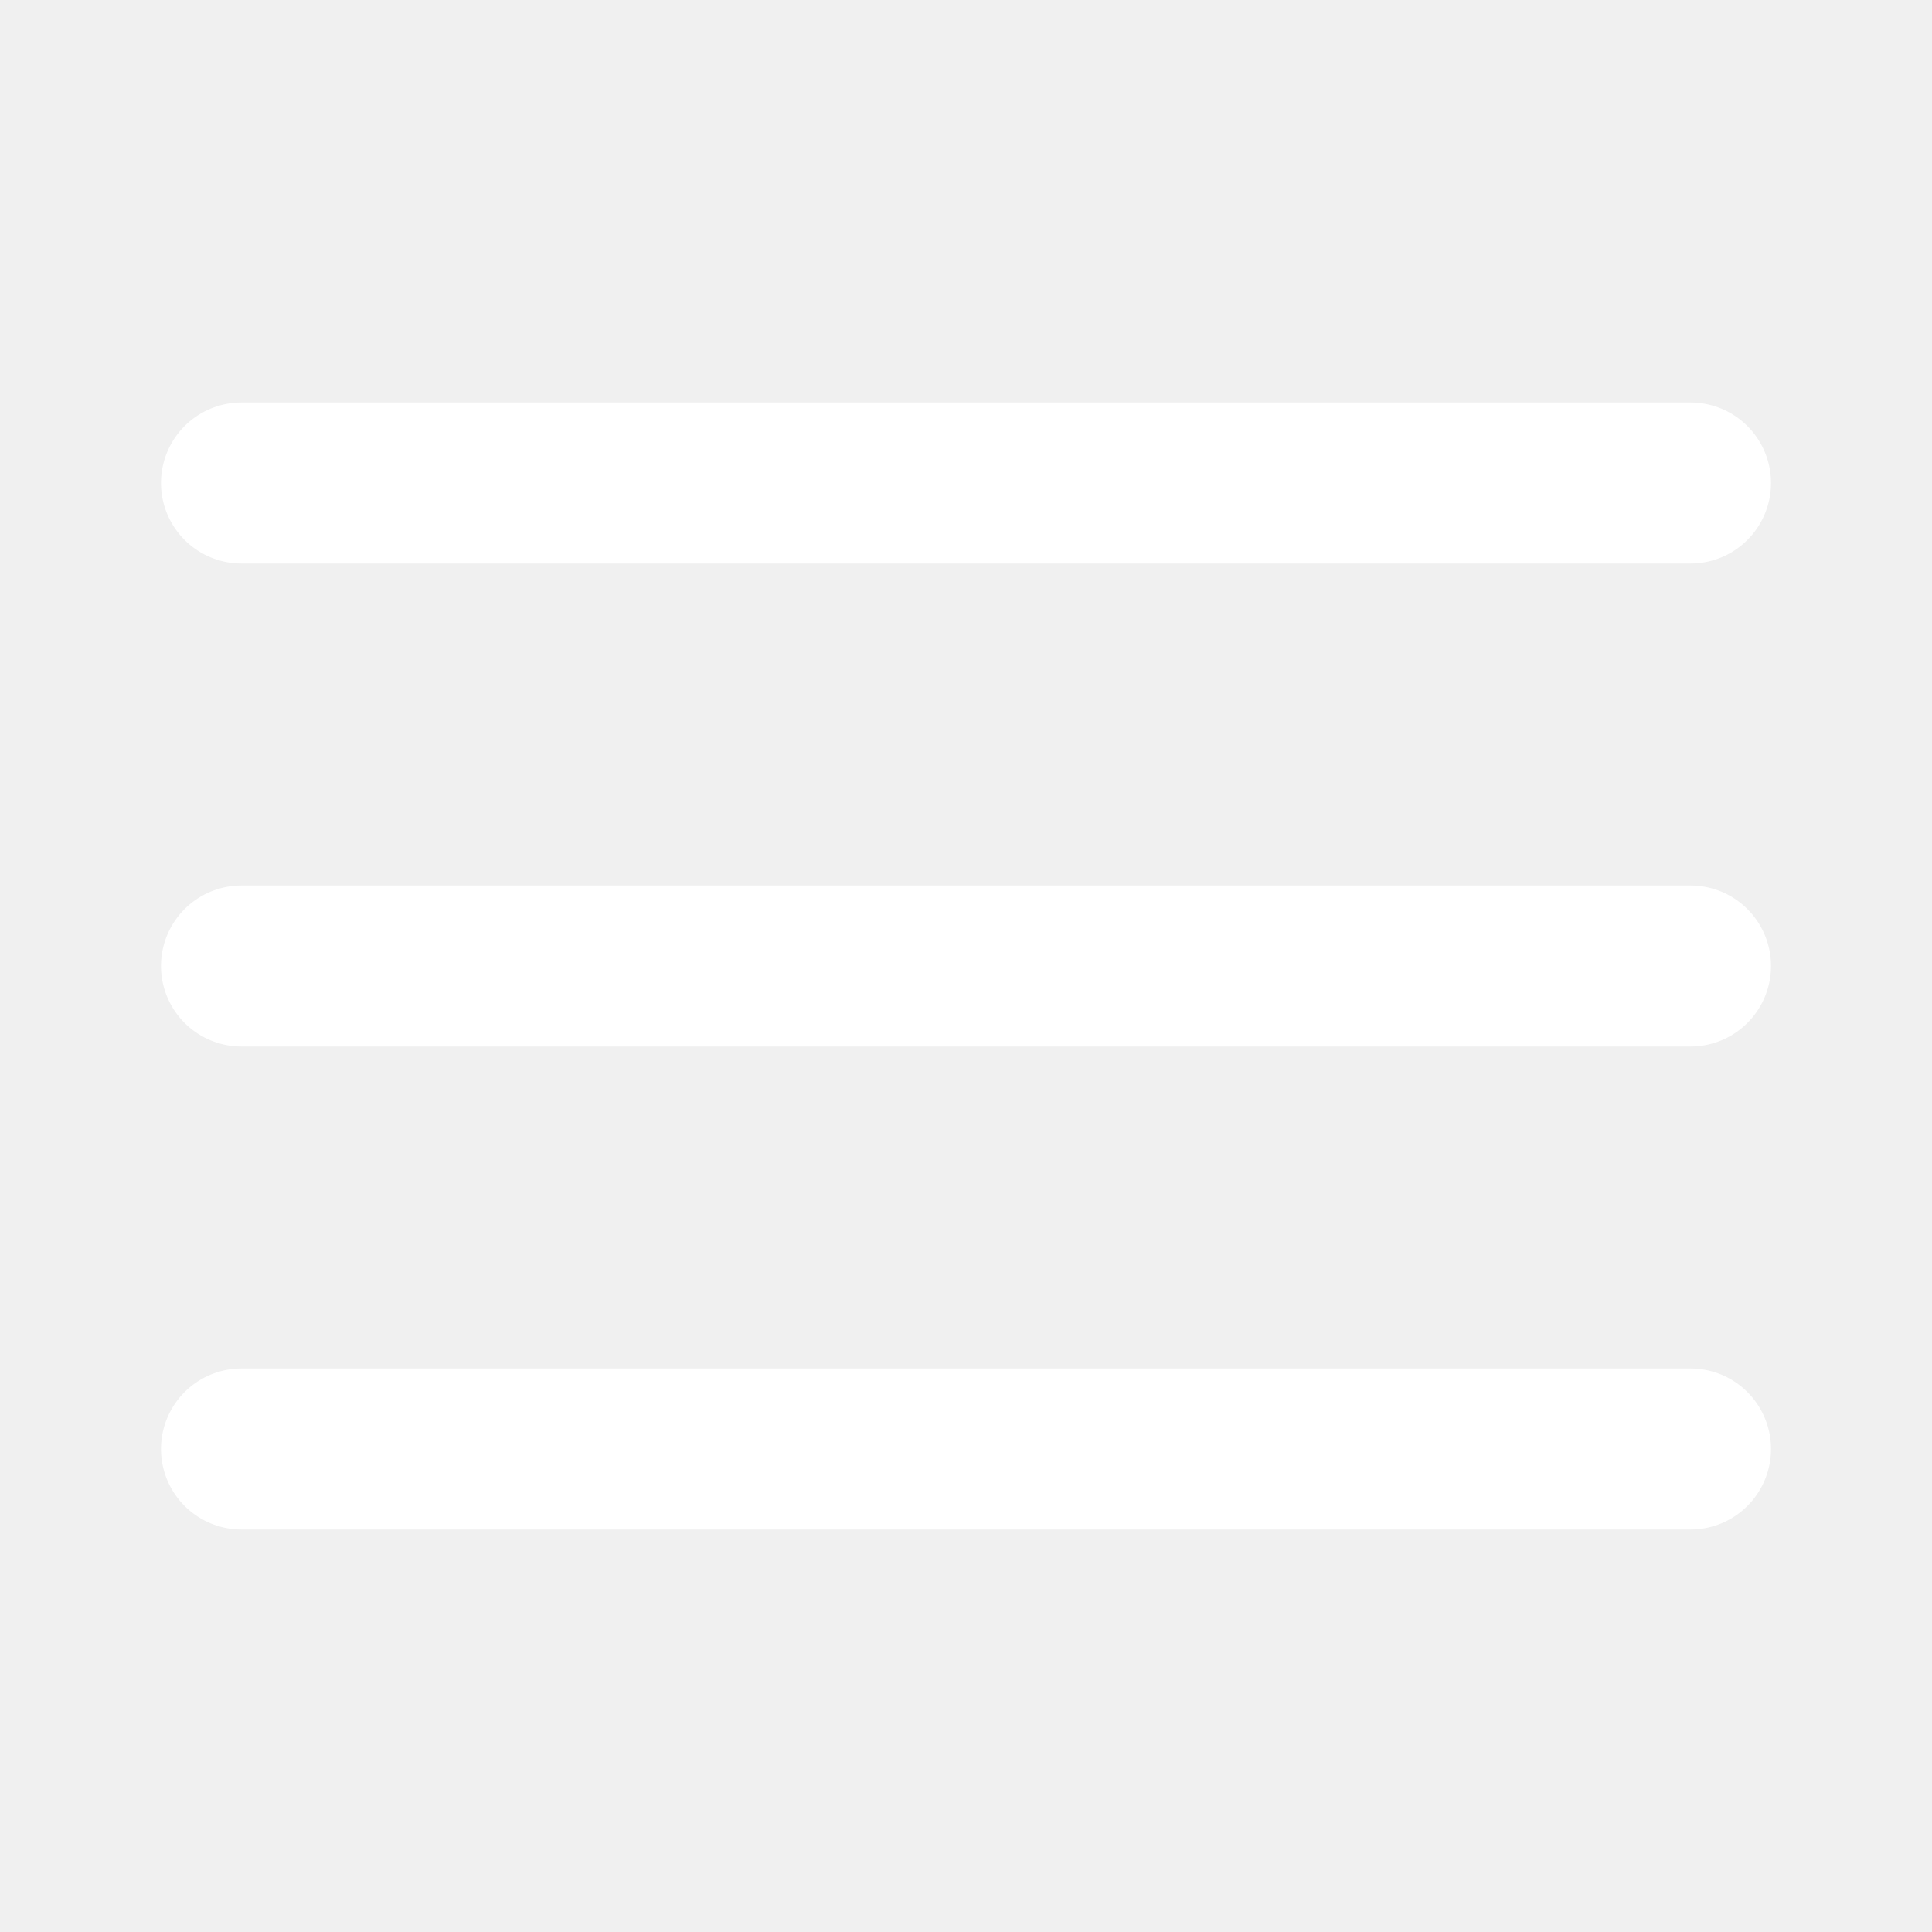
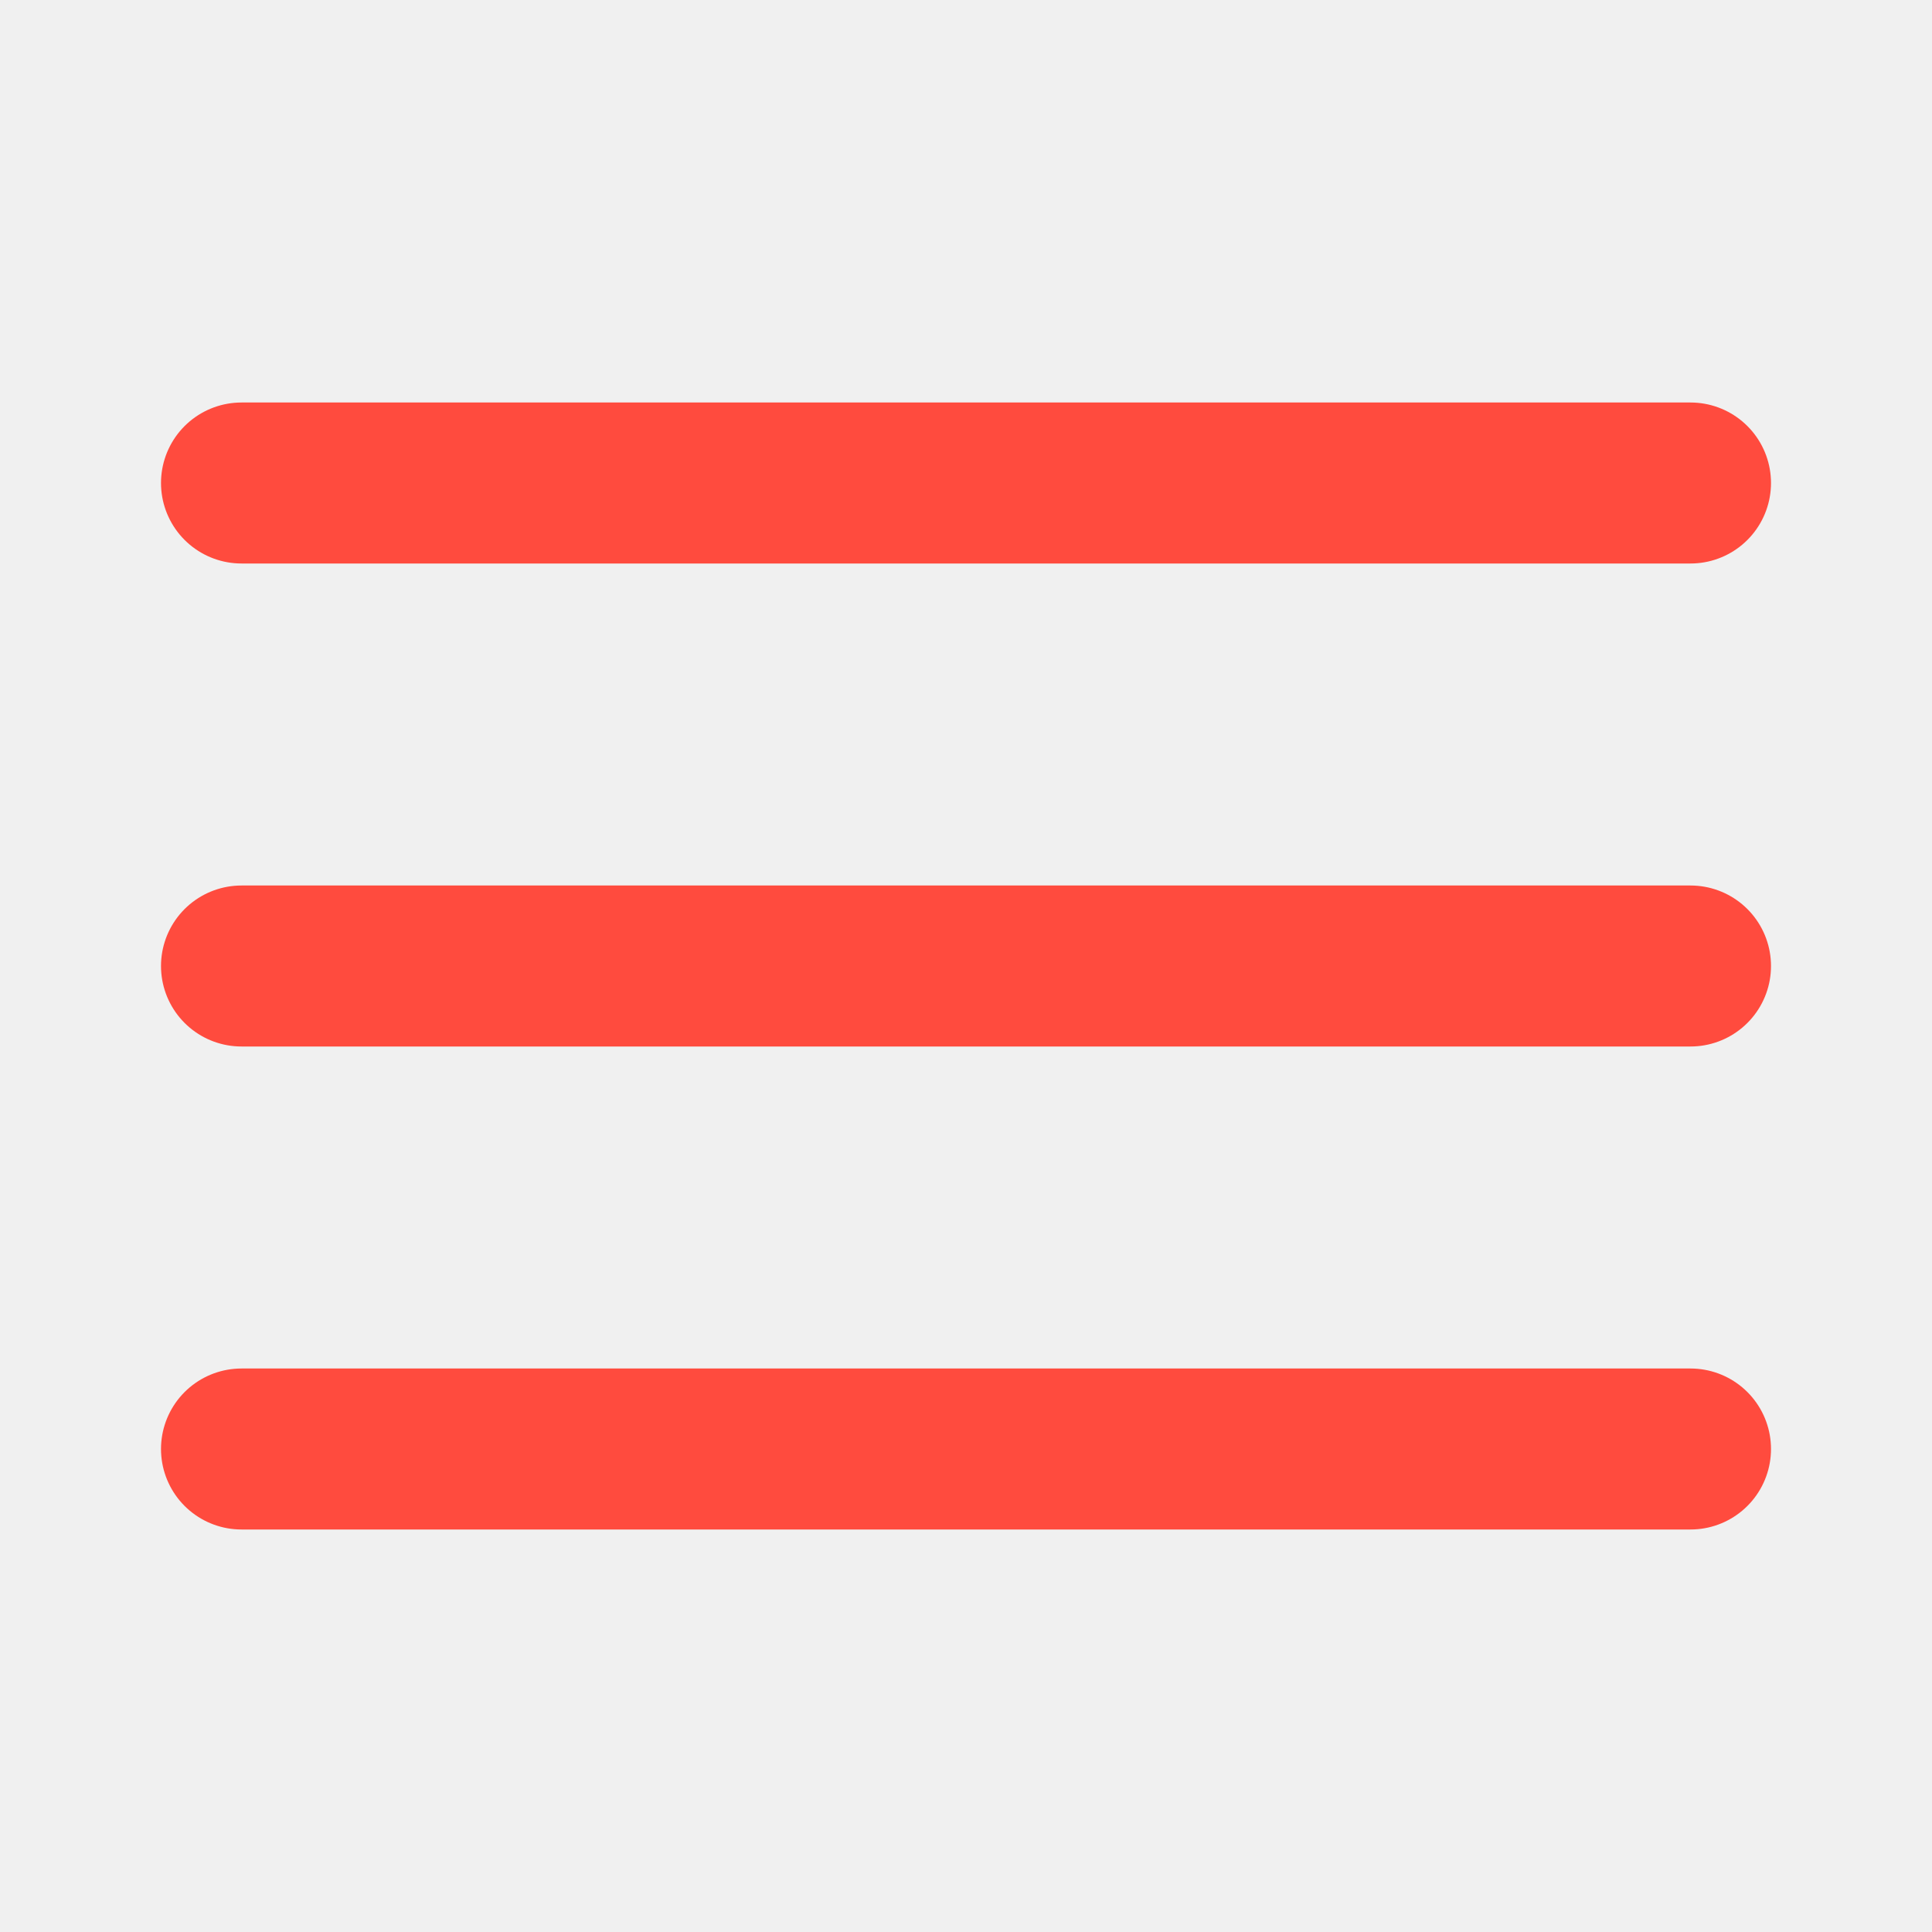
- <svg xmlns="http://www.w3.org/2000/svg" width="24" height="24" viewBox="0 0 24 24" fill="none" stroke="#fff" stroke-width="2" stroke-linecap="round" stroke-linejoin="round" class="feather feather-menu">
+ <svg xmlns="http://www.w3.org/2000/svg" width="24" height="24" viewBox="0 0 24 24" fill="none" stroke="#FF4B3E" stroke-width="2" stroke-linecap="round" stroke-linejoin="round" class="feather feather-menu">
  <line x1="3" y1="12" x2="21" y2="12" />
  <line x1="3" y1="6" x2="21" y2="6" />
  <line x1="3" y1="18" x2="21" y2="18" />
</svg>
